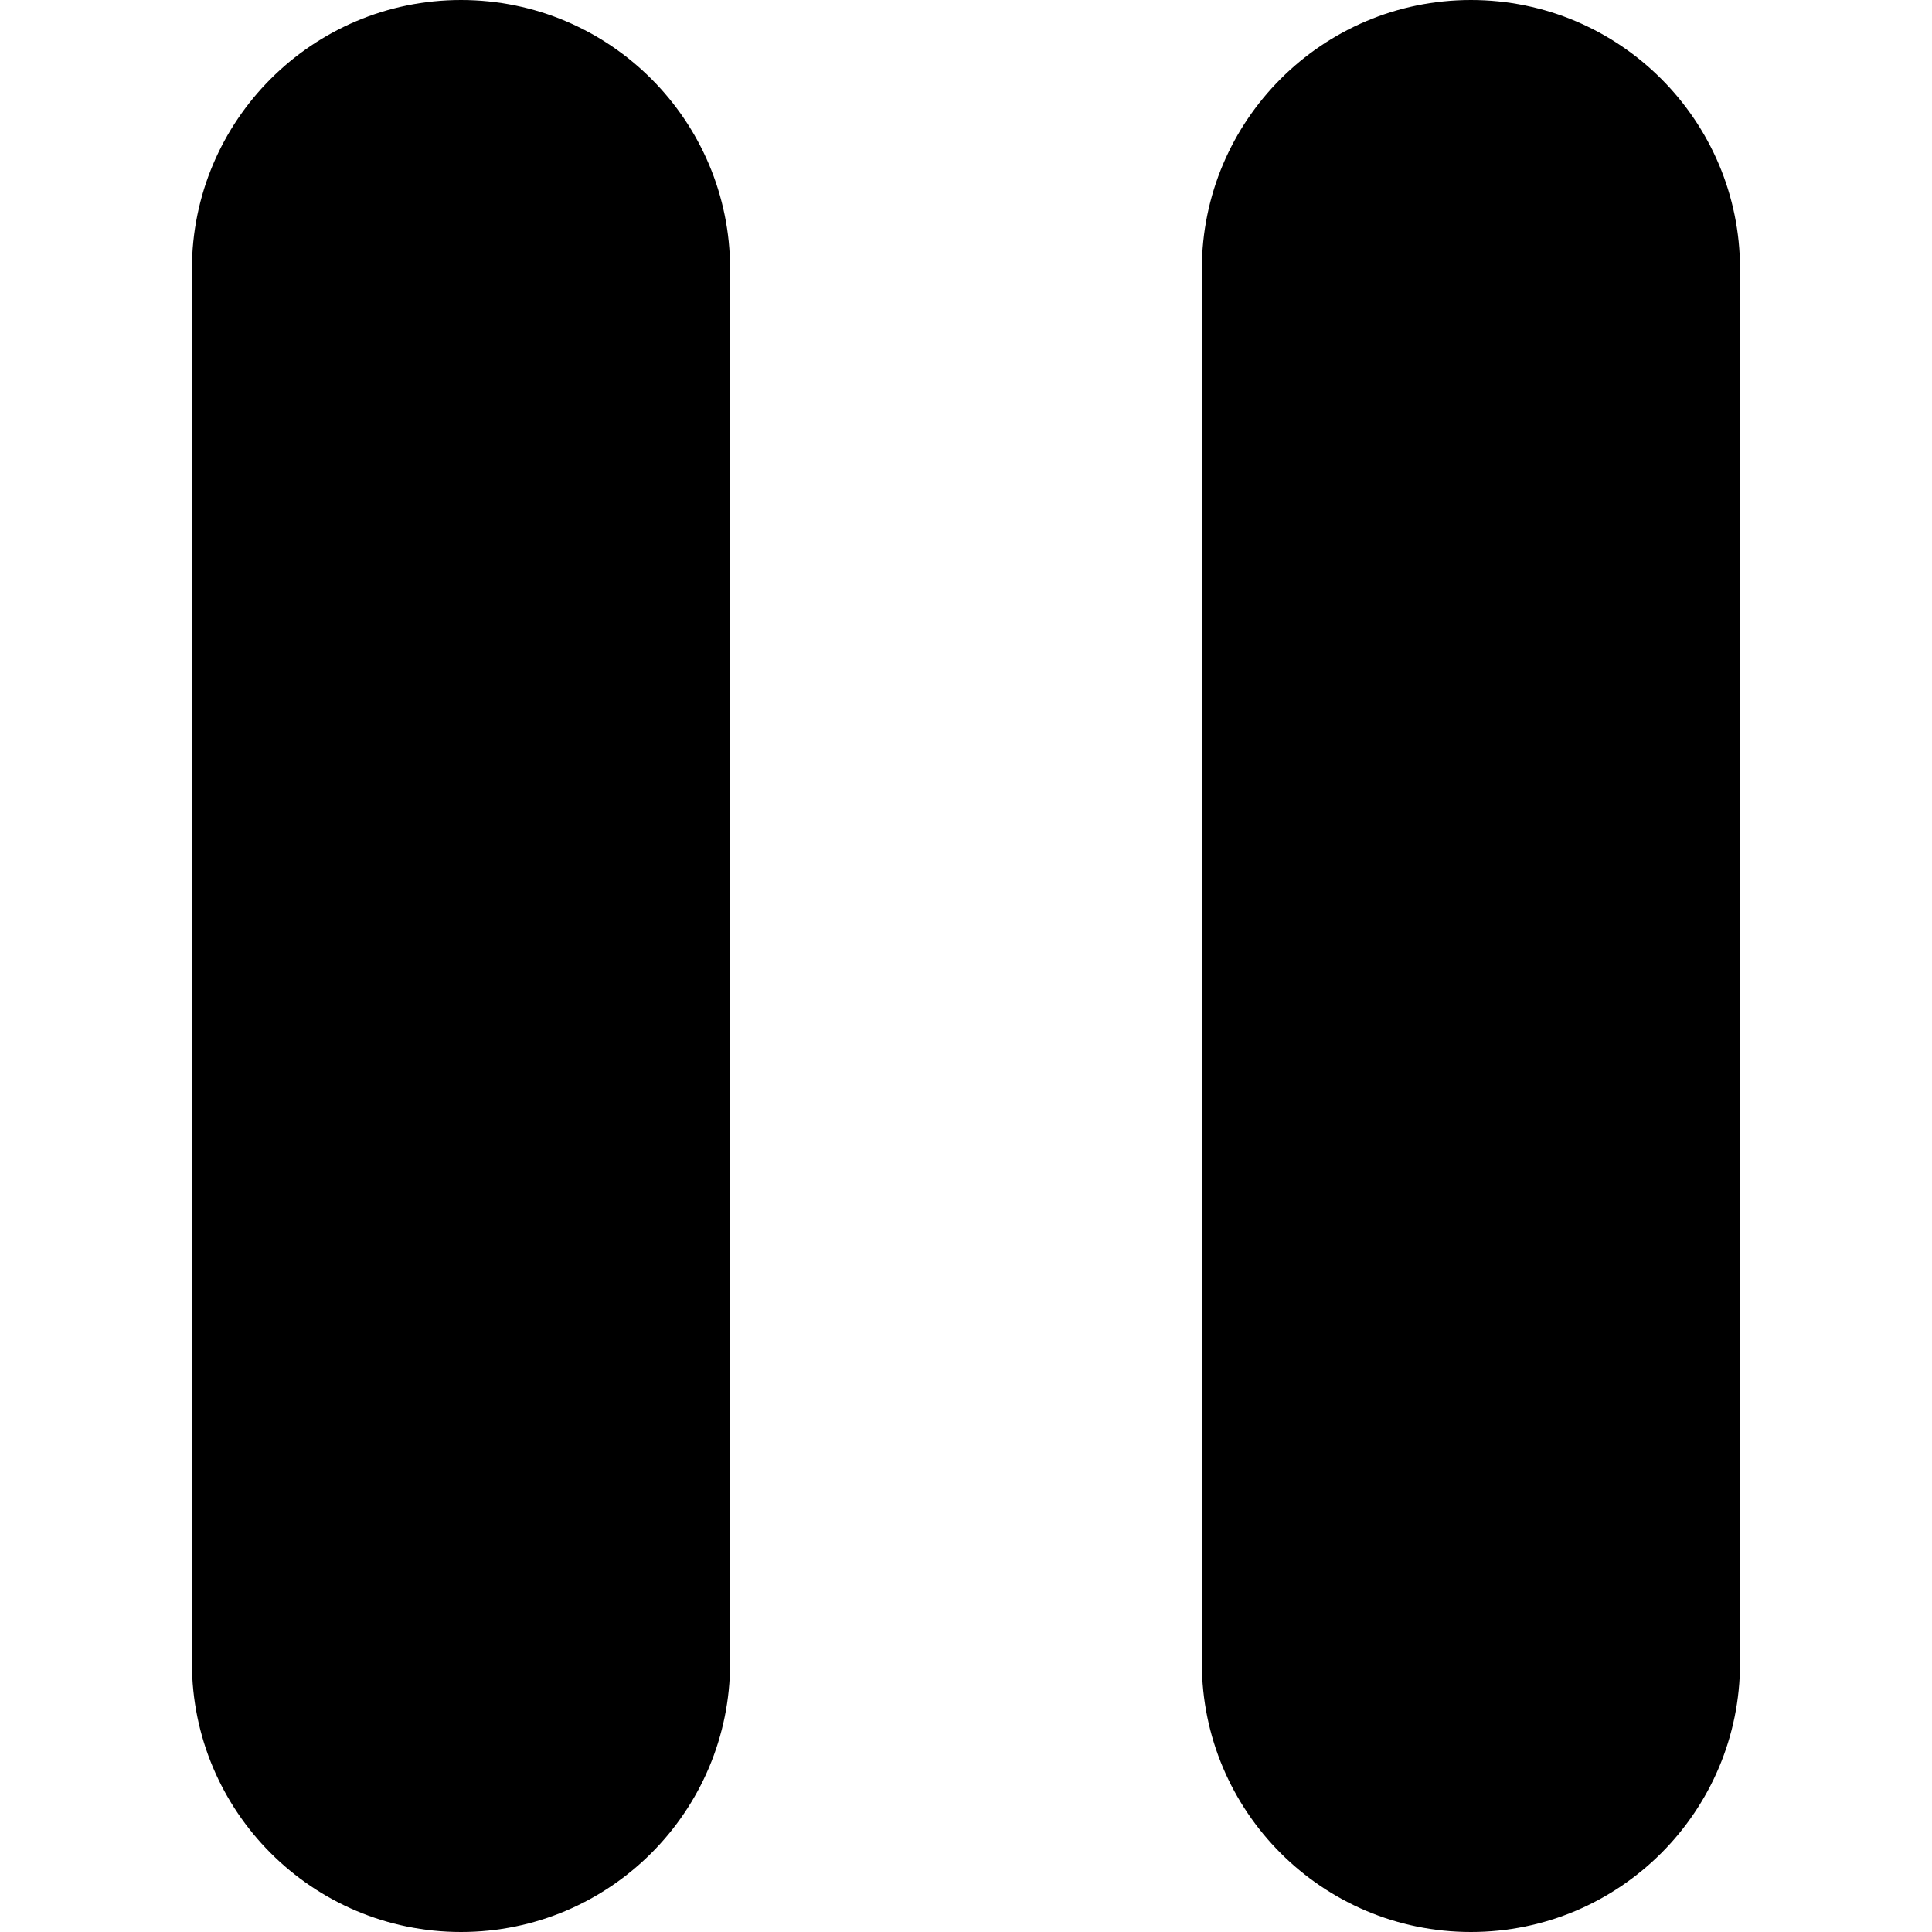
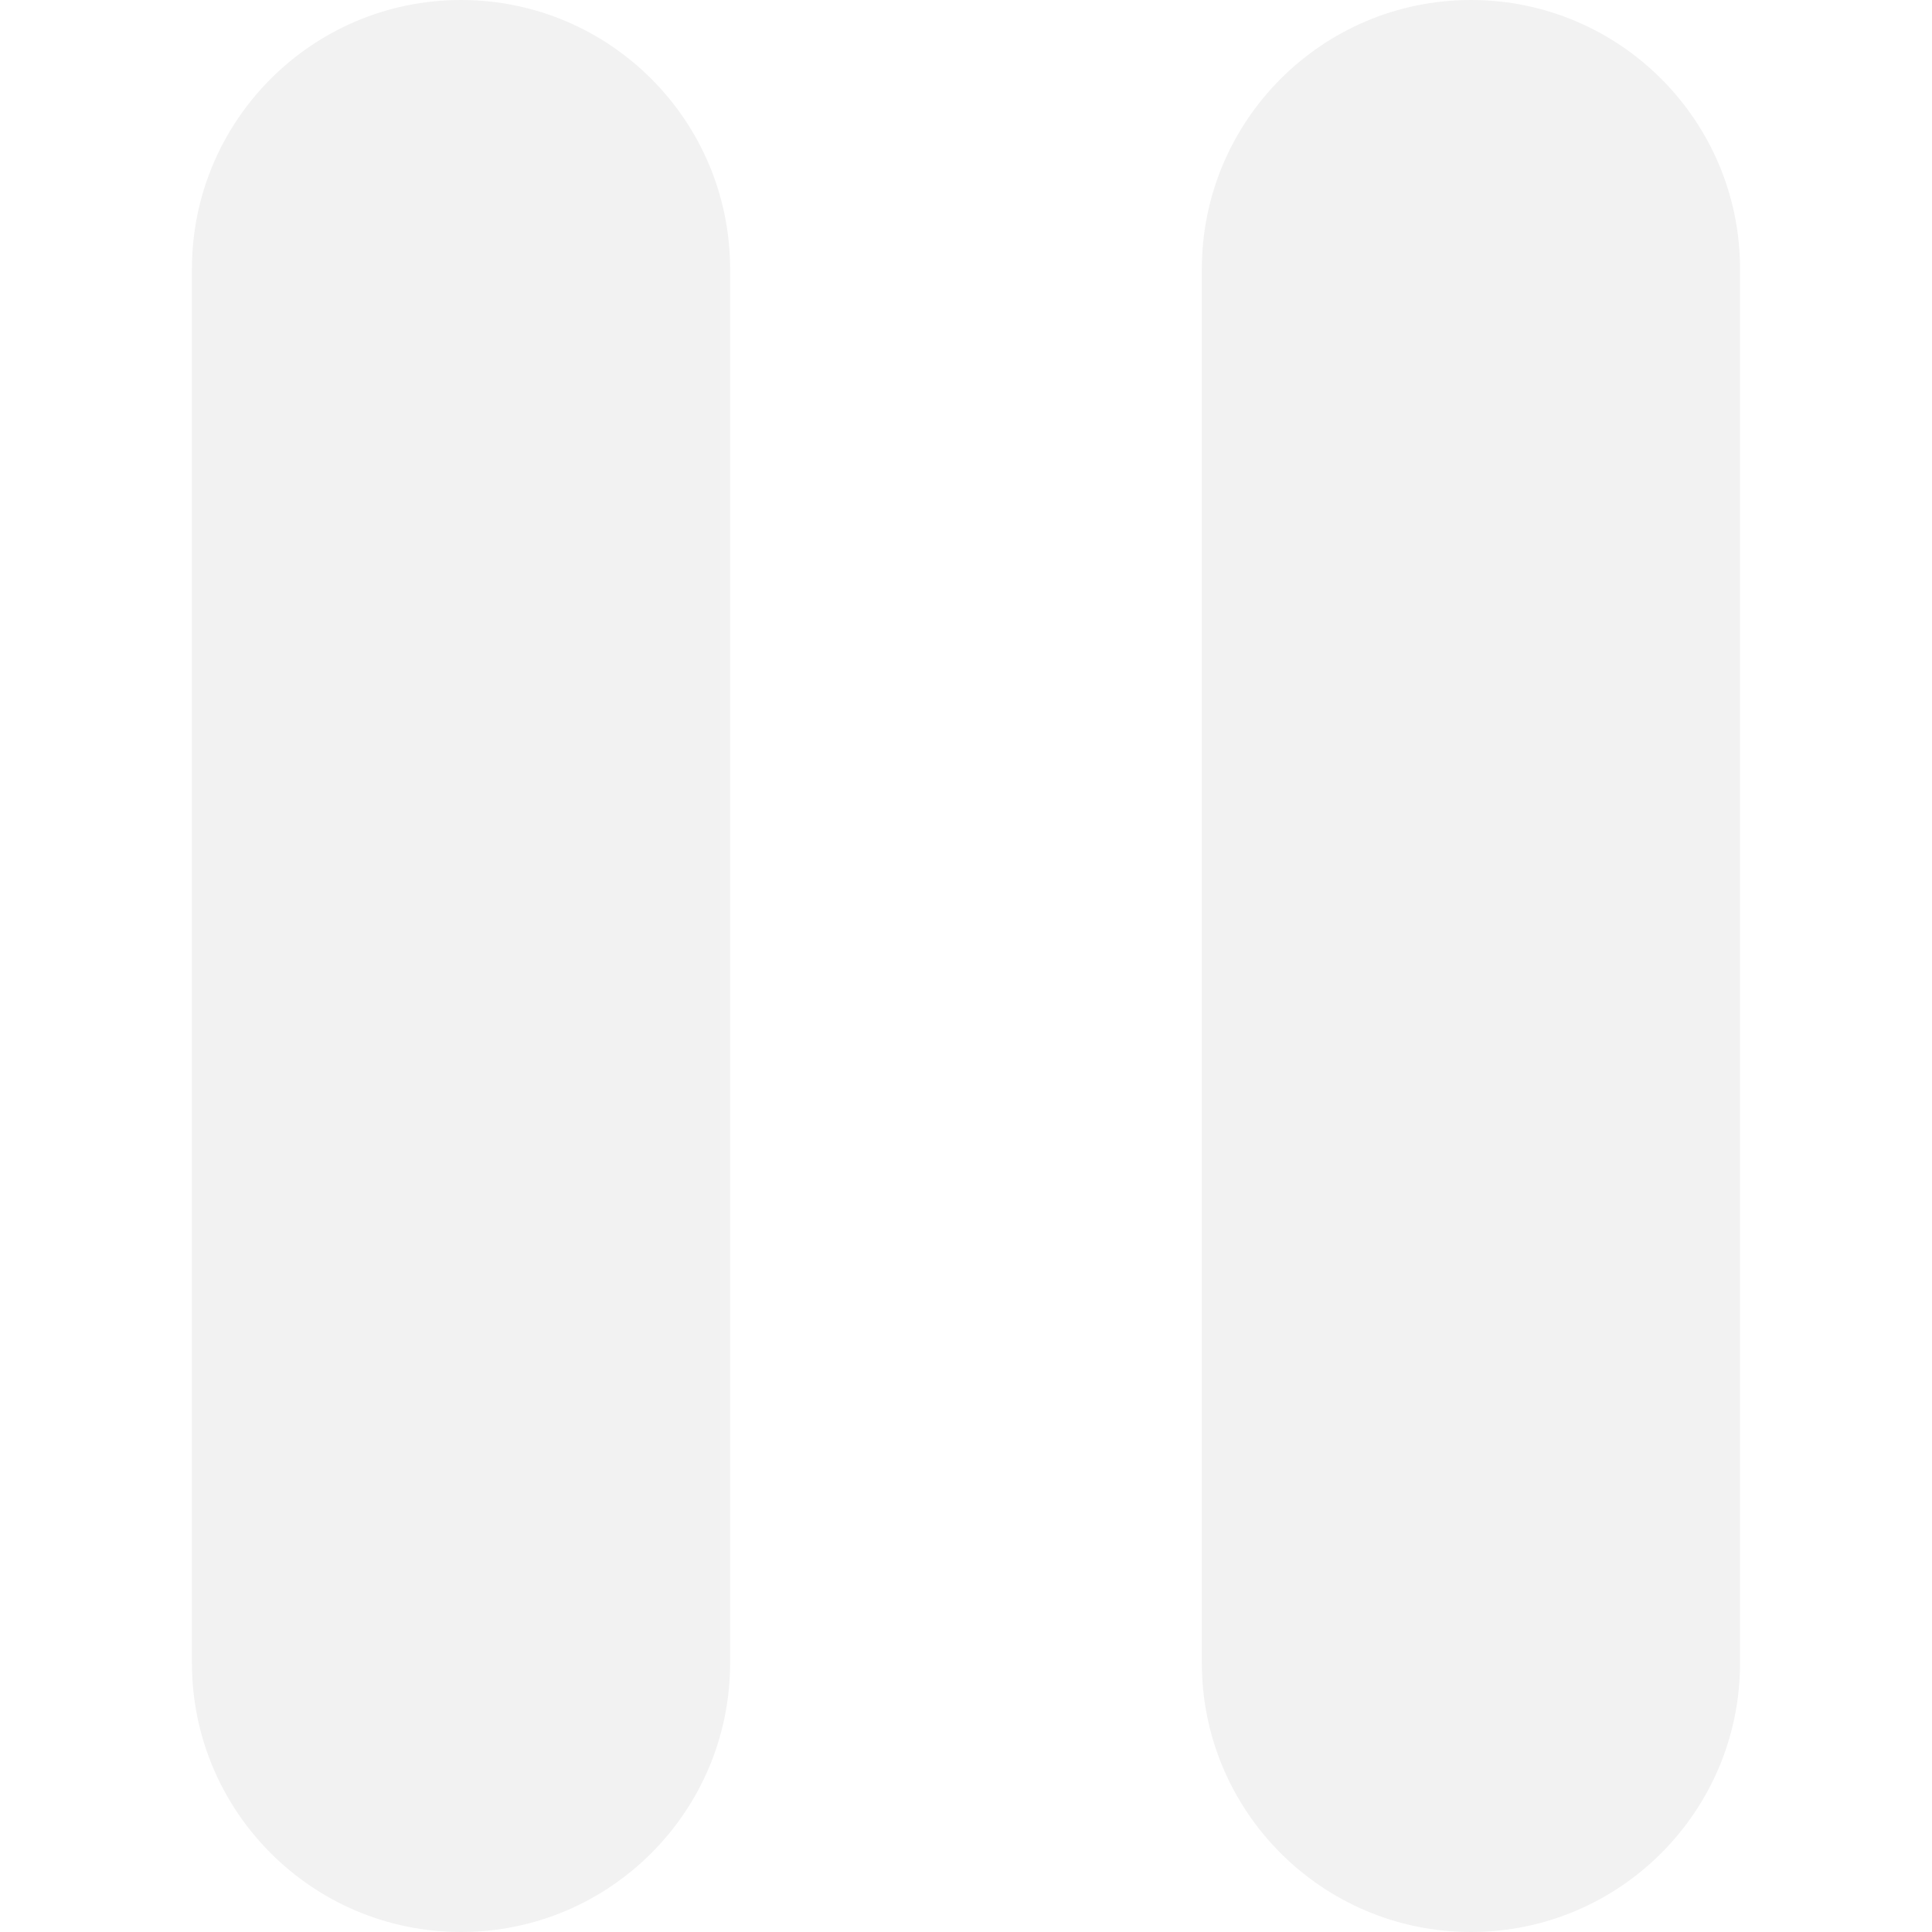
<svg xmlns="http://www.w3.org/2000/svg" version="1.1" id="Capa_1" x="0px" y="0px" viewBox="0 0 47.607 47.607" style="enable-background:new 0 0 47.607 47.607;" xml:space="preserve">
  <g>
-     <path d="M17.991,40.976c0,3.662-2.969,6.631-6.631,6.631l0,0c-3.662,0-6.631-2.969-6.631-6.631V6.631C4.729,2.969,7.698,0,11.36,0   l0,0c3.662,0,6.631,2.969,6.631,6.631V40.976z" />
-     <path d="M42.877,40.976c0,3.662-2.969,6.631-6.631,6.631l0,0c-3.662,0-6.631-2.969-6.631-6.631V6.631   C29.616,2.969,32.585,0,36.246,0l0,0c3.662,0,6.631,2.969,6.631,6.631V40.976z" />
+     <path fill="#f2f2f2" d="M17.991,40.976c0,3.662-2.969,6.631-6.631,6.631l0,0c-3.662,0-6.631-2.969-6.631-6.631V6.631C4.729,2.969,7.698,0,11.36,0   l0,0c3.662,0,6.631,2.969,6.631,6.631V40.976z" />
+     <path fill="#f2f2f2" d="M42.877,40.976c0,3.662-2.969,6.631-6.631,6.631l0,0c-3.662,0-6.631-2.969-6.631-6.631V6.631   C29.616,2.969,32.585,0,36.246,0l0,0c3.662,0,6.631,2.969,6.631,6.631V40.976z" />
  </g>
  <g>
</g>
  <g>
</g>
  <g>
</g>
  <g>
</g>
  <g>
</g>
  <g>
</g>
  <g>
</g>
  <g>
</g>
  <g>
</g>
  <g>
</g>
  <g>
</g>
  <g>
</g>
  <g>
</g>
  <g>
</g>
  <g>
</g>
</svg>
